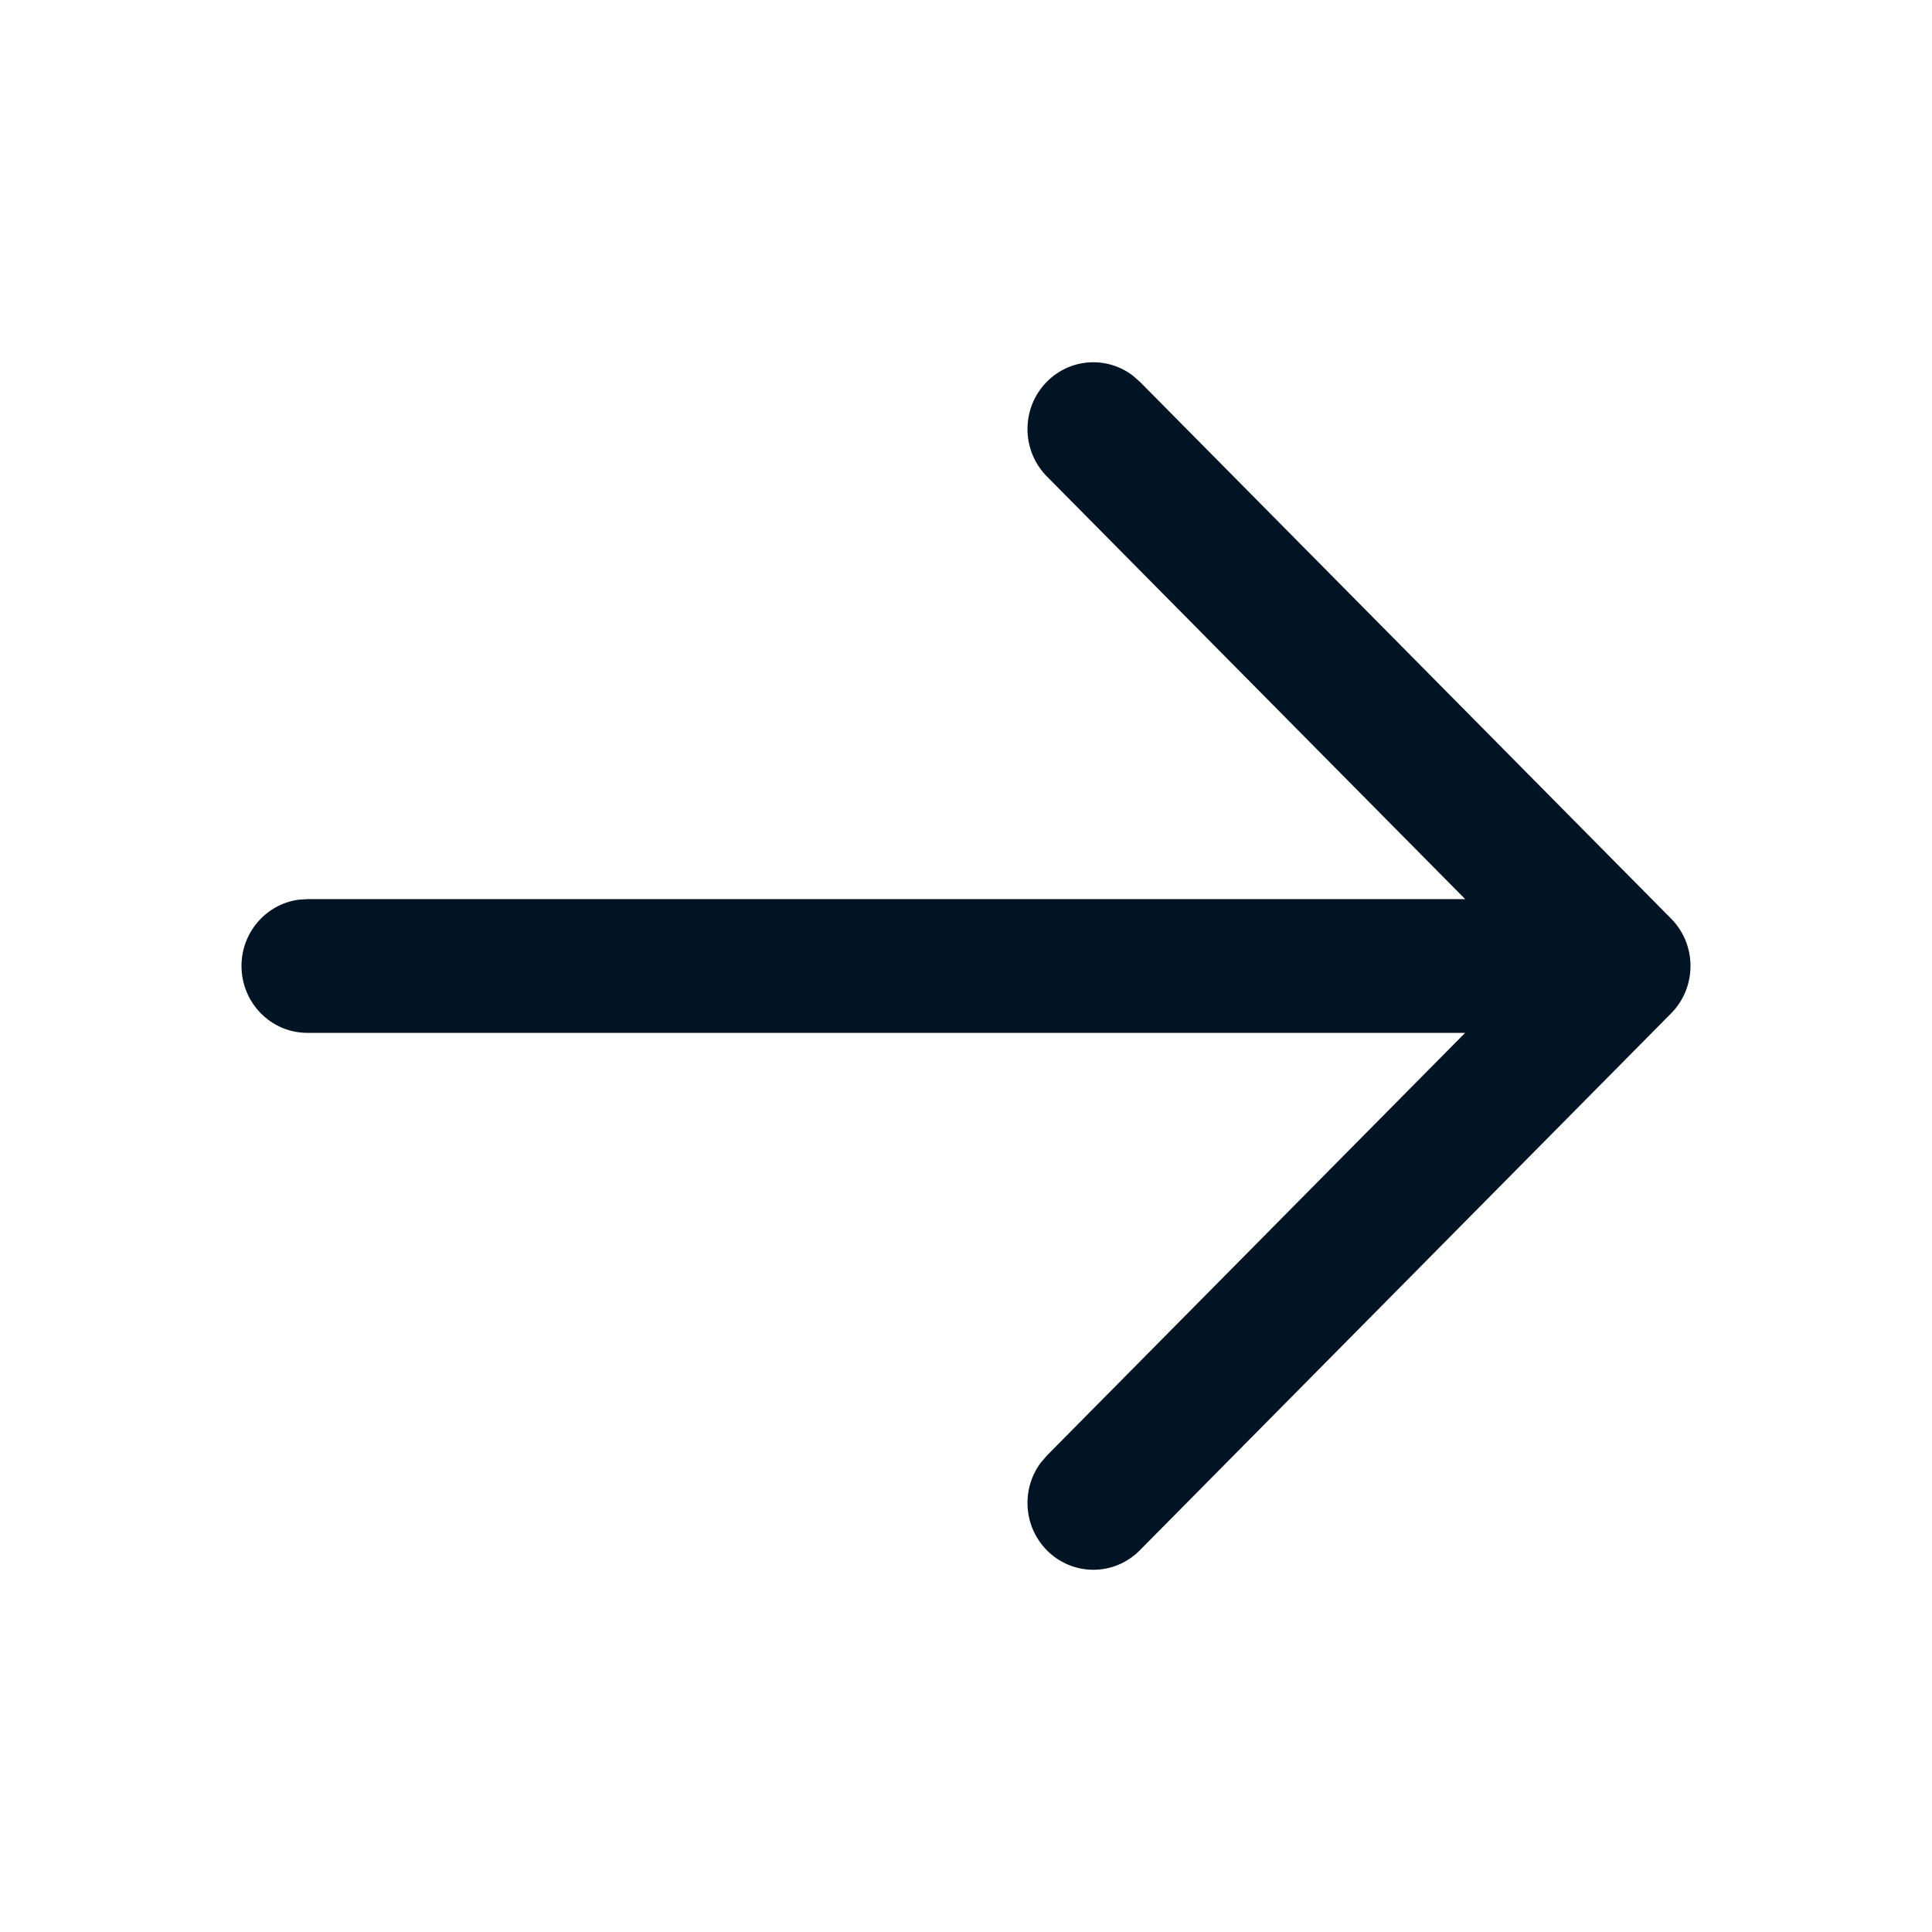
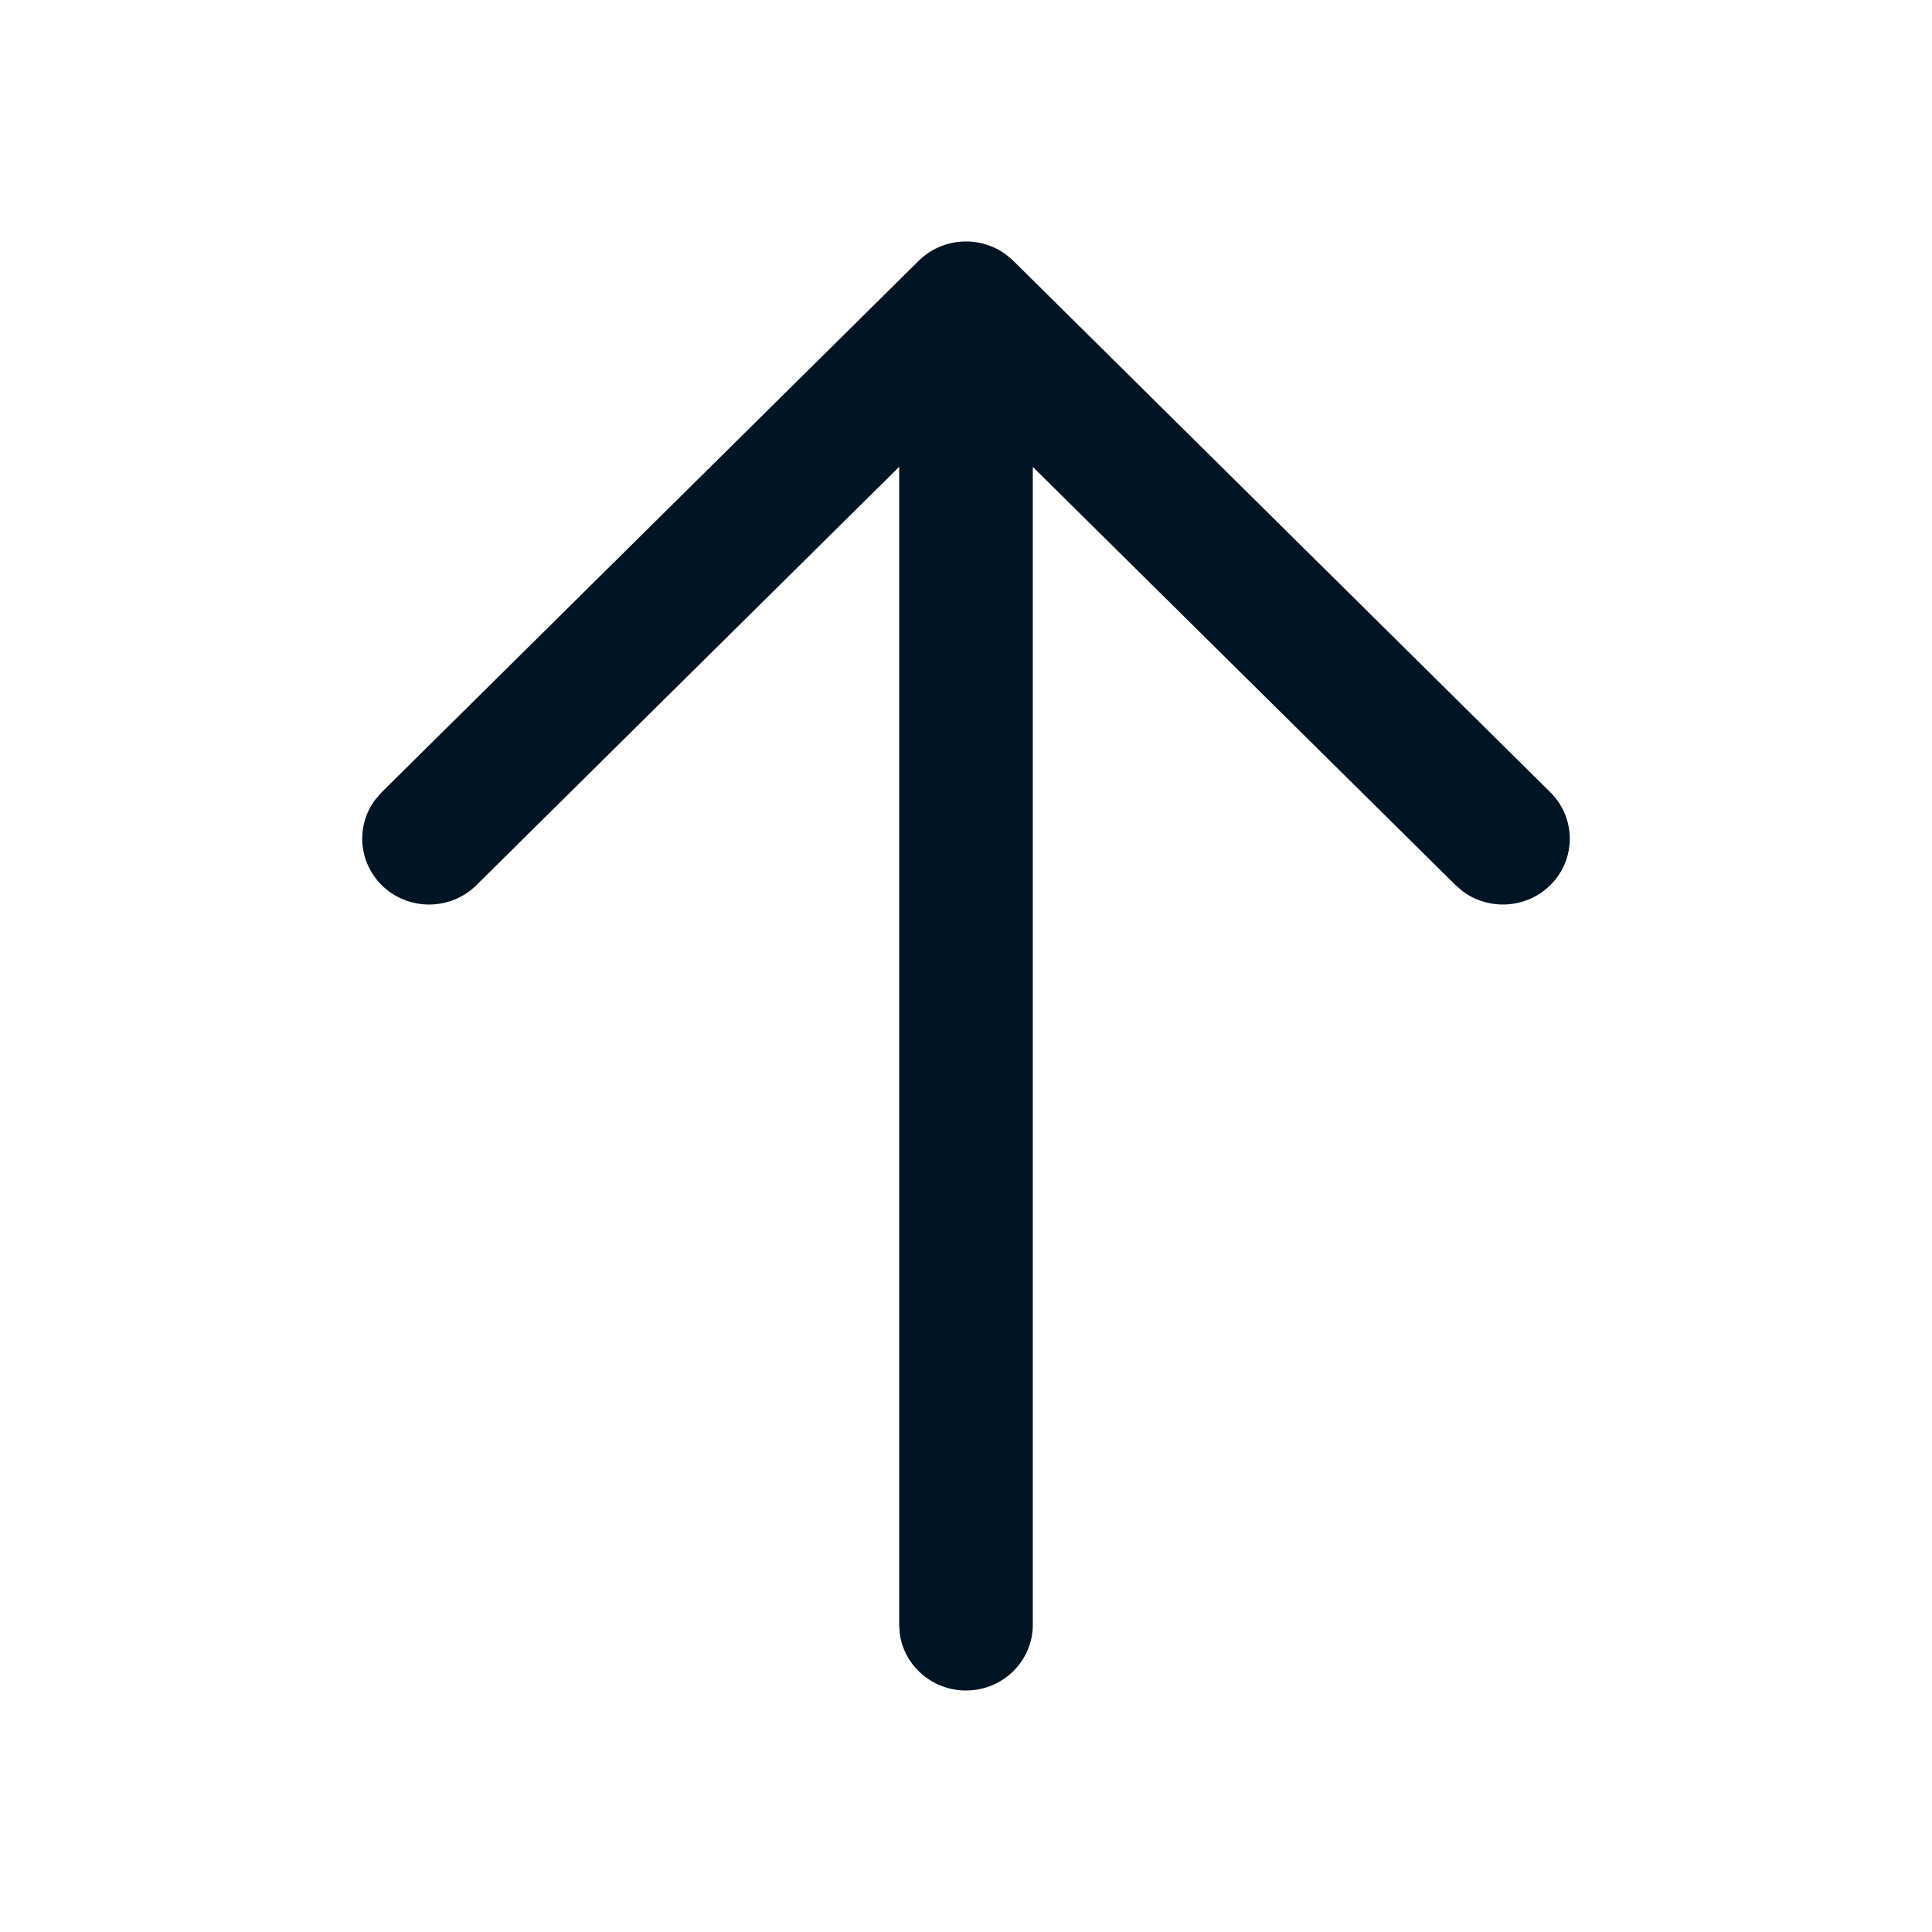
- <svg xmlns="http://www.w3.org/2000/svg" width="23" height="23" viewBox="0 0 23 23" fill="none">
-   <path fill-rule="evenodd" clip-rule="evenodd" d="M3.553 10.711C3.17 10.764 2.875 11.097 2.875 11.5C2.875 11.939 3.226 12.296 3.659 12.296L17.442 12.296L12.463 17.328L12.387 17.417C12.158 17.728 12.183 18.17 12.46 18.453C12.766 18.765 13.263 18.766 13.569 18.456L19.883 12.075C19.921 12.038 19.955 11.998 19.985 11.954C20.198 11.643 20.168 11.212 19.894 10.936L13.569 4.544L13.481 4.468C13.174 4.237 12.738 4.264 12.46 4.547C12.155 4.858 12.156 5.362 12.463 5.672L17.443 10.704L3.659 10.704L3.553 10.711Z" fill="#001423" />
+ <svg xmlns="http://www.w3.org/2000/svg" width="24" height="24" viewBox="0 0 24 24" fill="none">
+   <path fill-rule="evenodd" clip-rule="evenodd" d="M11.177 20.293C11.232 20.692 11.579 21 12 21C12.459 21 12.83 20.634 12.83 20.182L12.83 5.8L18.081 10.995L18.174 11.075C18.499 11.313 18.96 11.288 19.256 10.998C19.581 10.679 19.582 10.161 19.258 9.841L12.6 3.252C12.561 3.213 12.519 3.178 12.474 3.146C12.15 2.923 11.7 2.955 11.411 3.241L4.742 9.841L4.662 9.933C4.421 10.253 4.449 10.708 4.744 10.998C5.069 11.317 5.595 11.316 5.919 10.995L11.17 5.799L11.17 20.182L11.177 20.293Z" fill="#001423" />
</svg>
